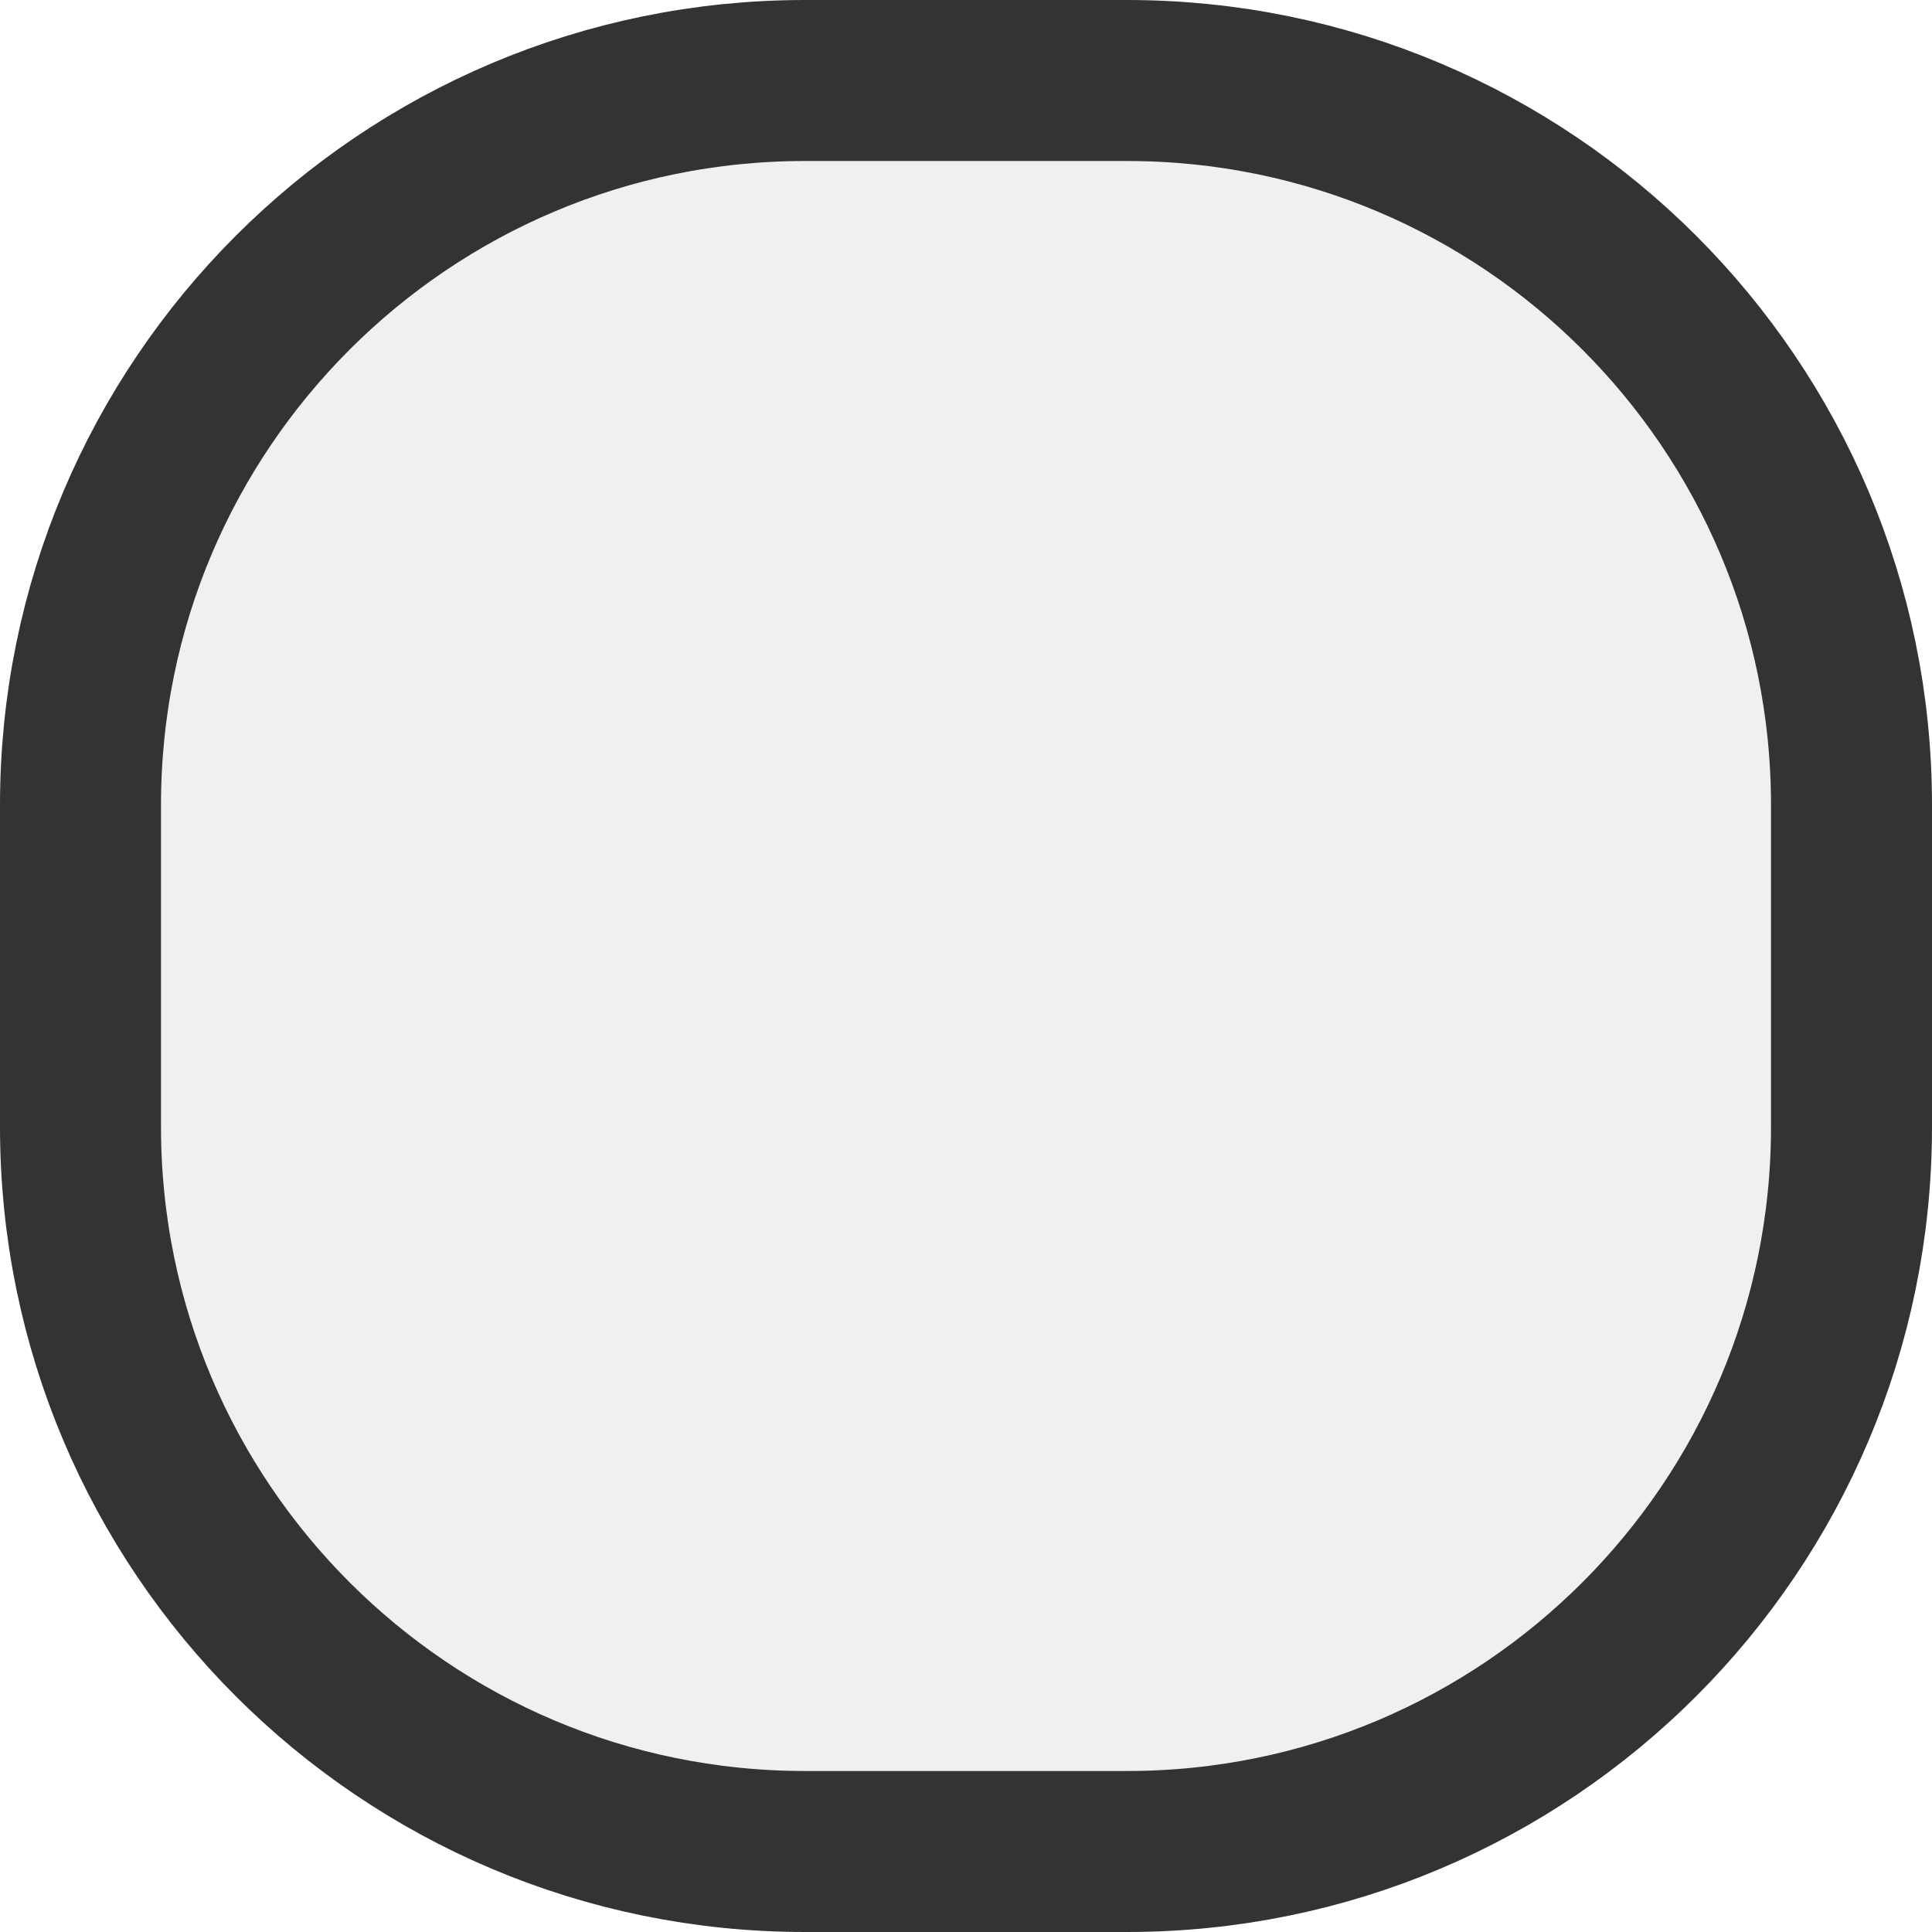
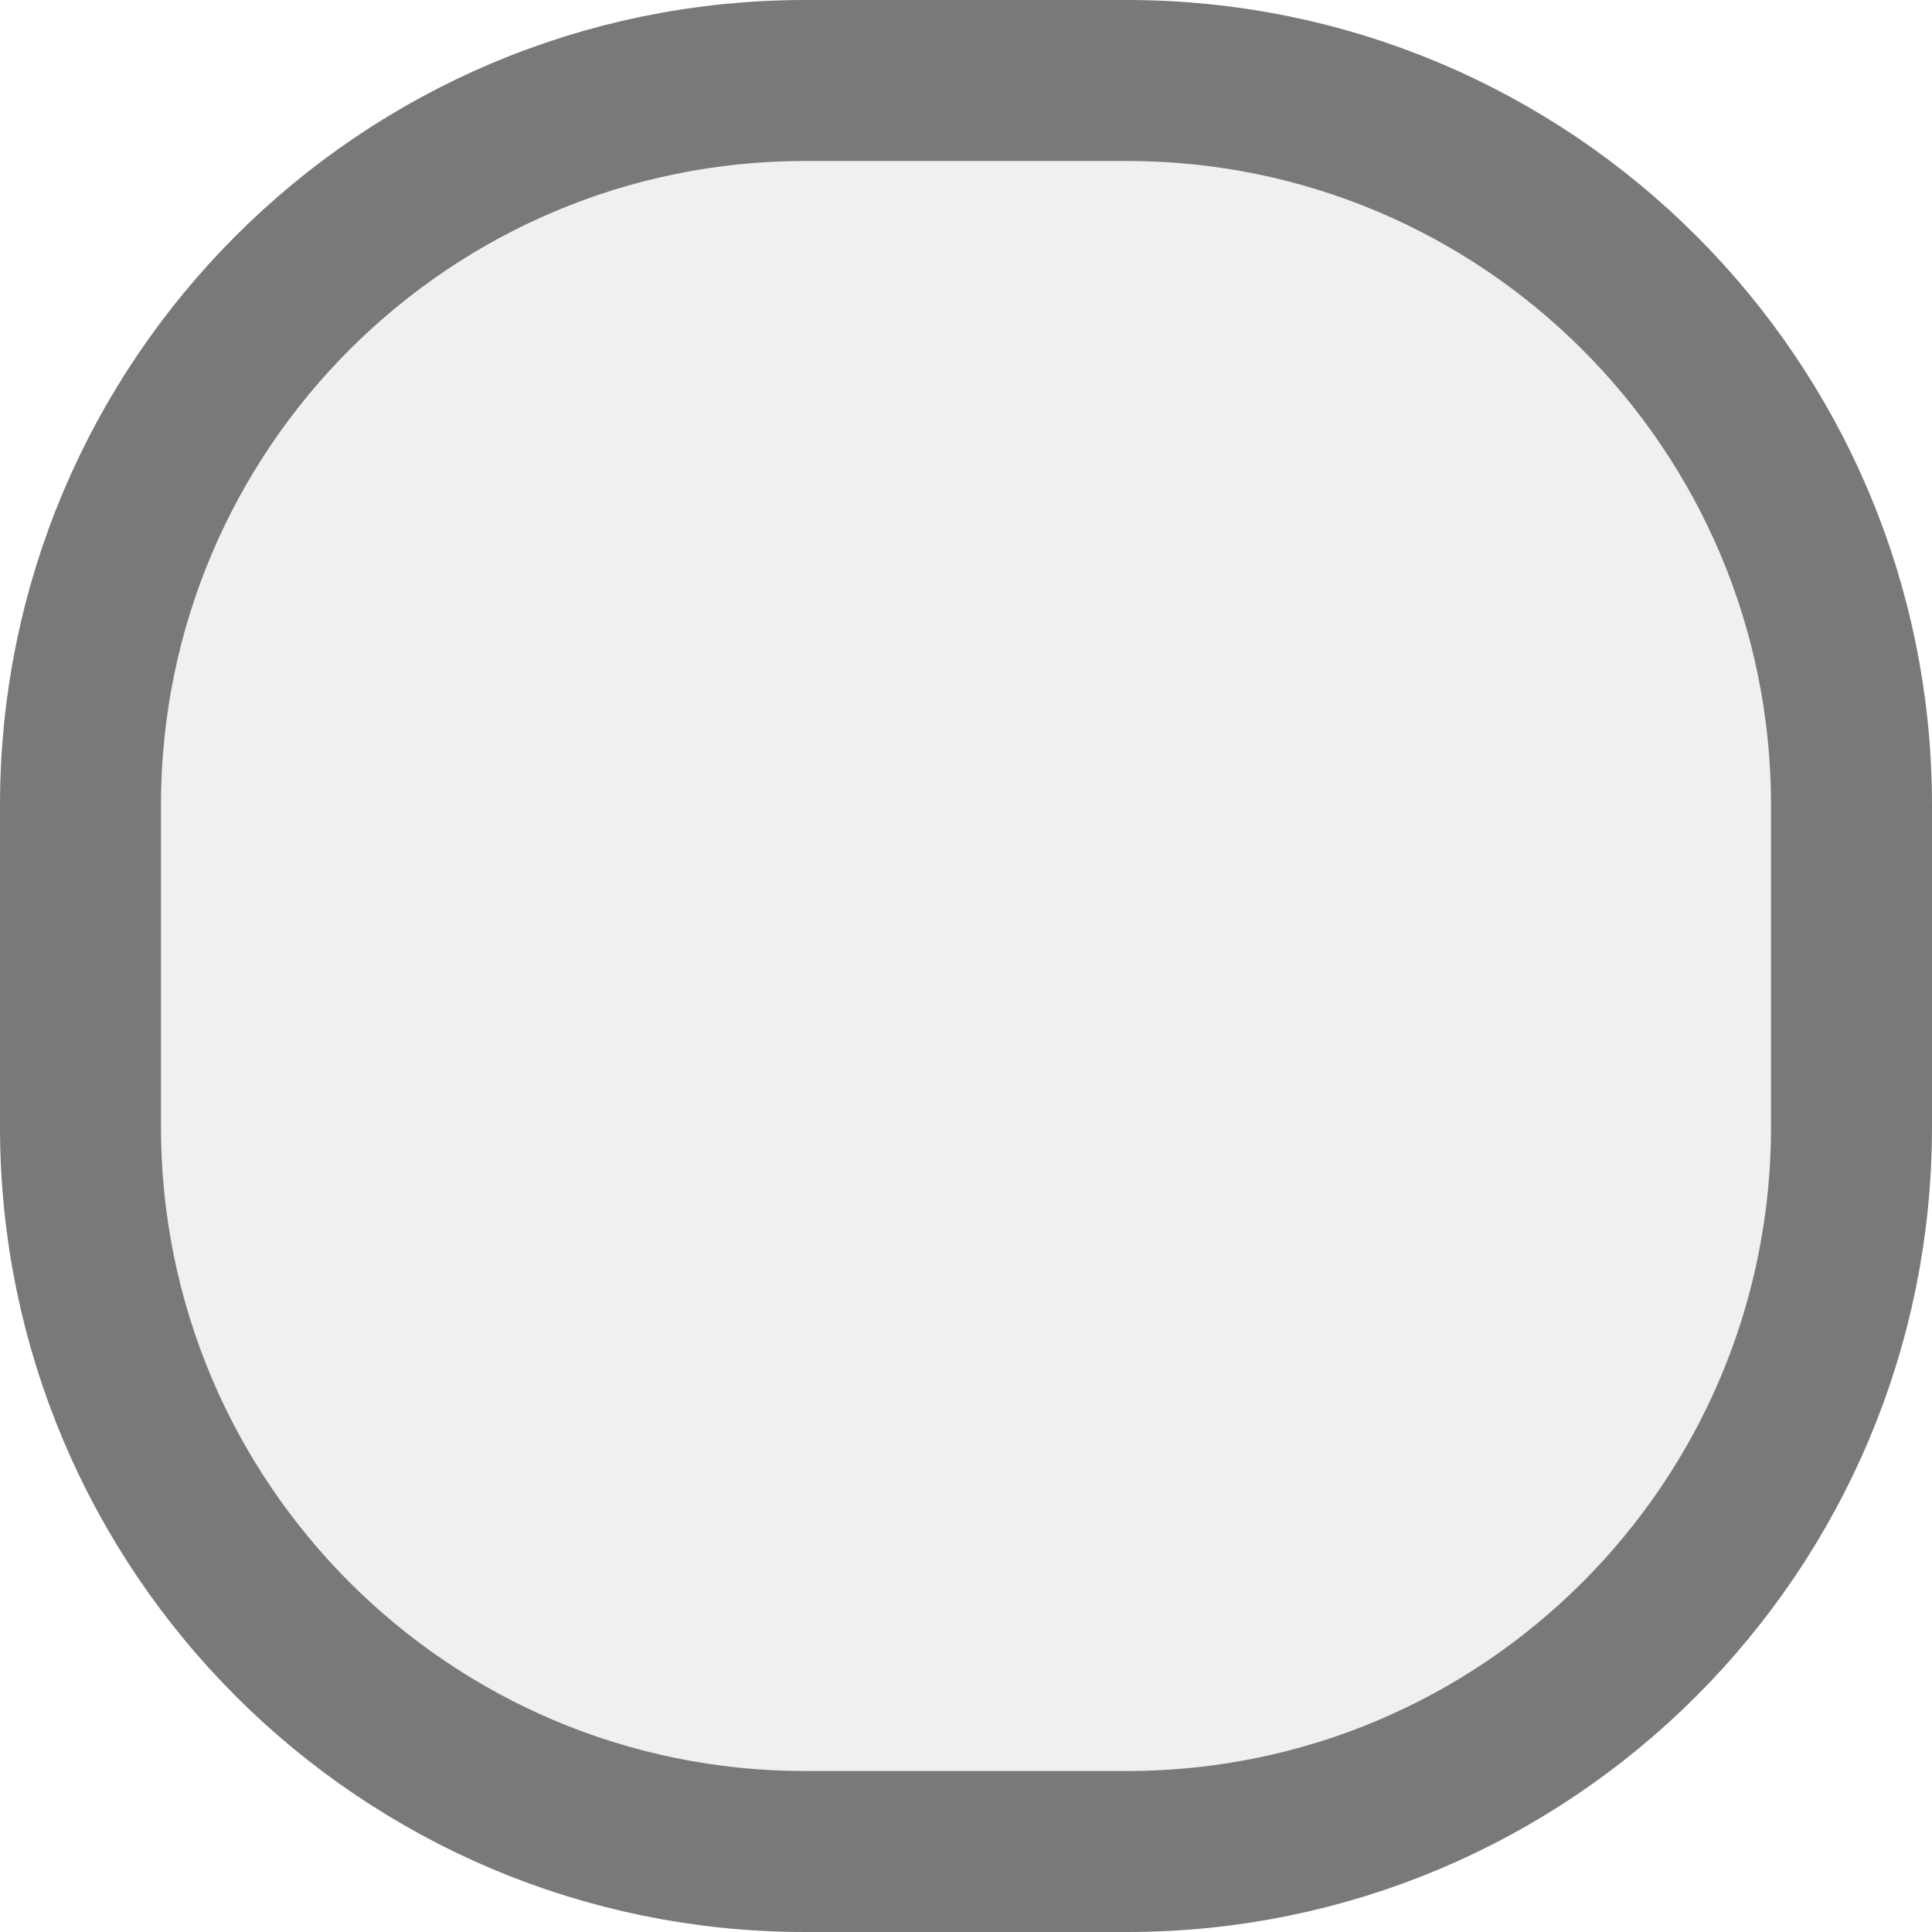
- <svg xmlns="http://www.w3.org/2000/svg" version="1.1" width="12px" height="12px" viewBox="17 125  12 12">
-   <path d="M 17.5 130  A 4.5 4.5 0 0 1 22 125.5 L 24 125.5  A 4.5 4.5 0 0 1 28.5 130 L 28.5 132  A 4.5 4.5 0 0 1 24 136.5 L 22 136.5  A 4.5 4.5 0 0 1 17.5 132 L 17.5 130  Z " fill-rule="nonzero" fill="#f0f0f0" stroke="none" />
-   <path d="M 17.5 130  A 4.5 4.5 0 0 1 22 125.5 L 24 125.5  A 4.5 4.5 0 0 1 28.5 130 L 28.5 132  A 4.5 4.5 0 0 1 24 136.5 L 22 136.5  A 4.5 4.5 0 0 1 17.5 132 L 17.5 130  Z " stroke-width="1" stroke="#333333" fill="none" />
+ <svg xmlns="http://www.w3.org/2000/svg" version="1.1" width="12px" height="12px" viewBox="16 300  12 12">
+   <path d="M 16.5 305  A 4.5 4.5 0 0 1 21 300.5 L 23 300.5  A 4.5 4.5 0 0 1 27.5 305 L 27.5 307  A 4.5 4.5 0 0 1 23 311.5 L 21 311.5  A 4.5 4.5 0 0 1 16.5 307 L 16.5 305  Z " fill-rule="nonzero" fill="#f0f0f0" stroke="none" />
+   <path d="M 16.5 305  A 4.5 4.5 0 0 1 21 300.5 L 23 300.5  A 4.5 4.5 0 0 1 27.5 305 L 27.5 307  A 4.5 4.5 0 0 1 23 311.5 L 21 311.5  A 4.5 4.5 0 0 1 16.5 307 L 16.5 305  Z " stroke-width="1" stroke="#797979" fill="none" />
</svg>
